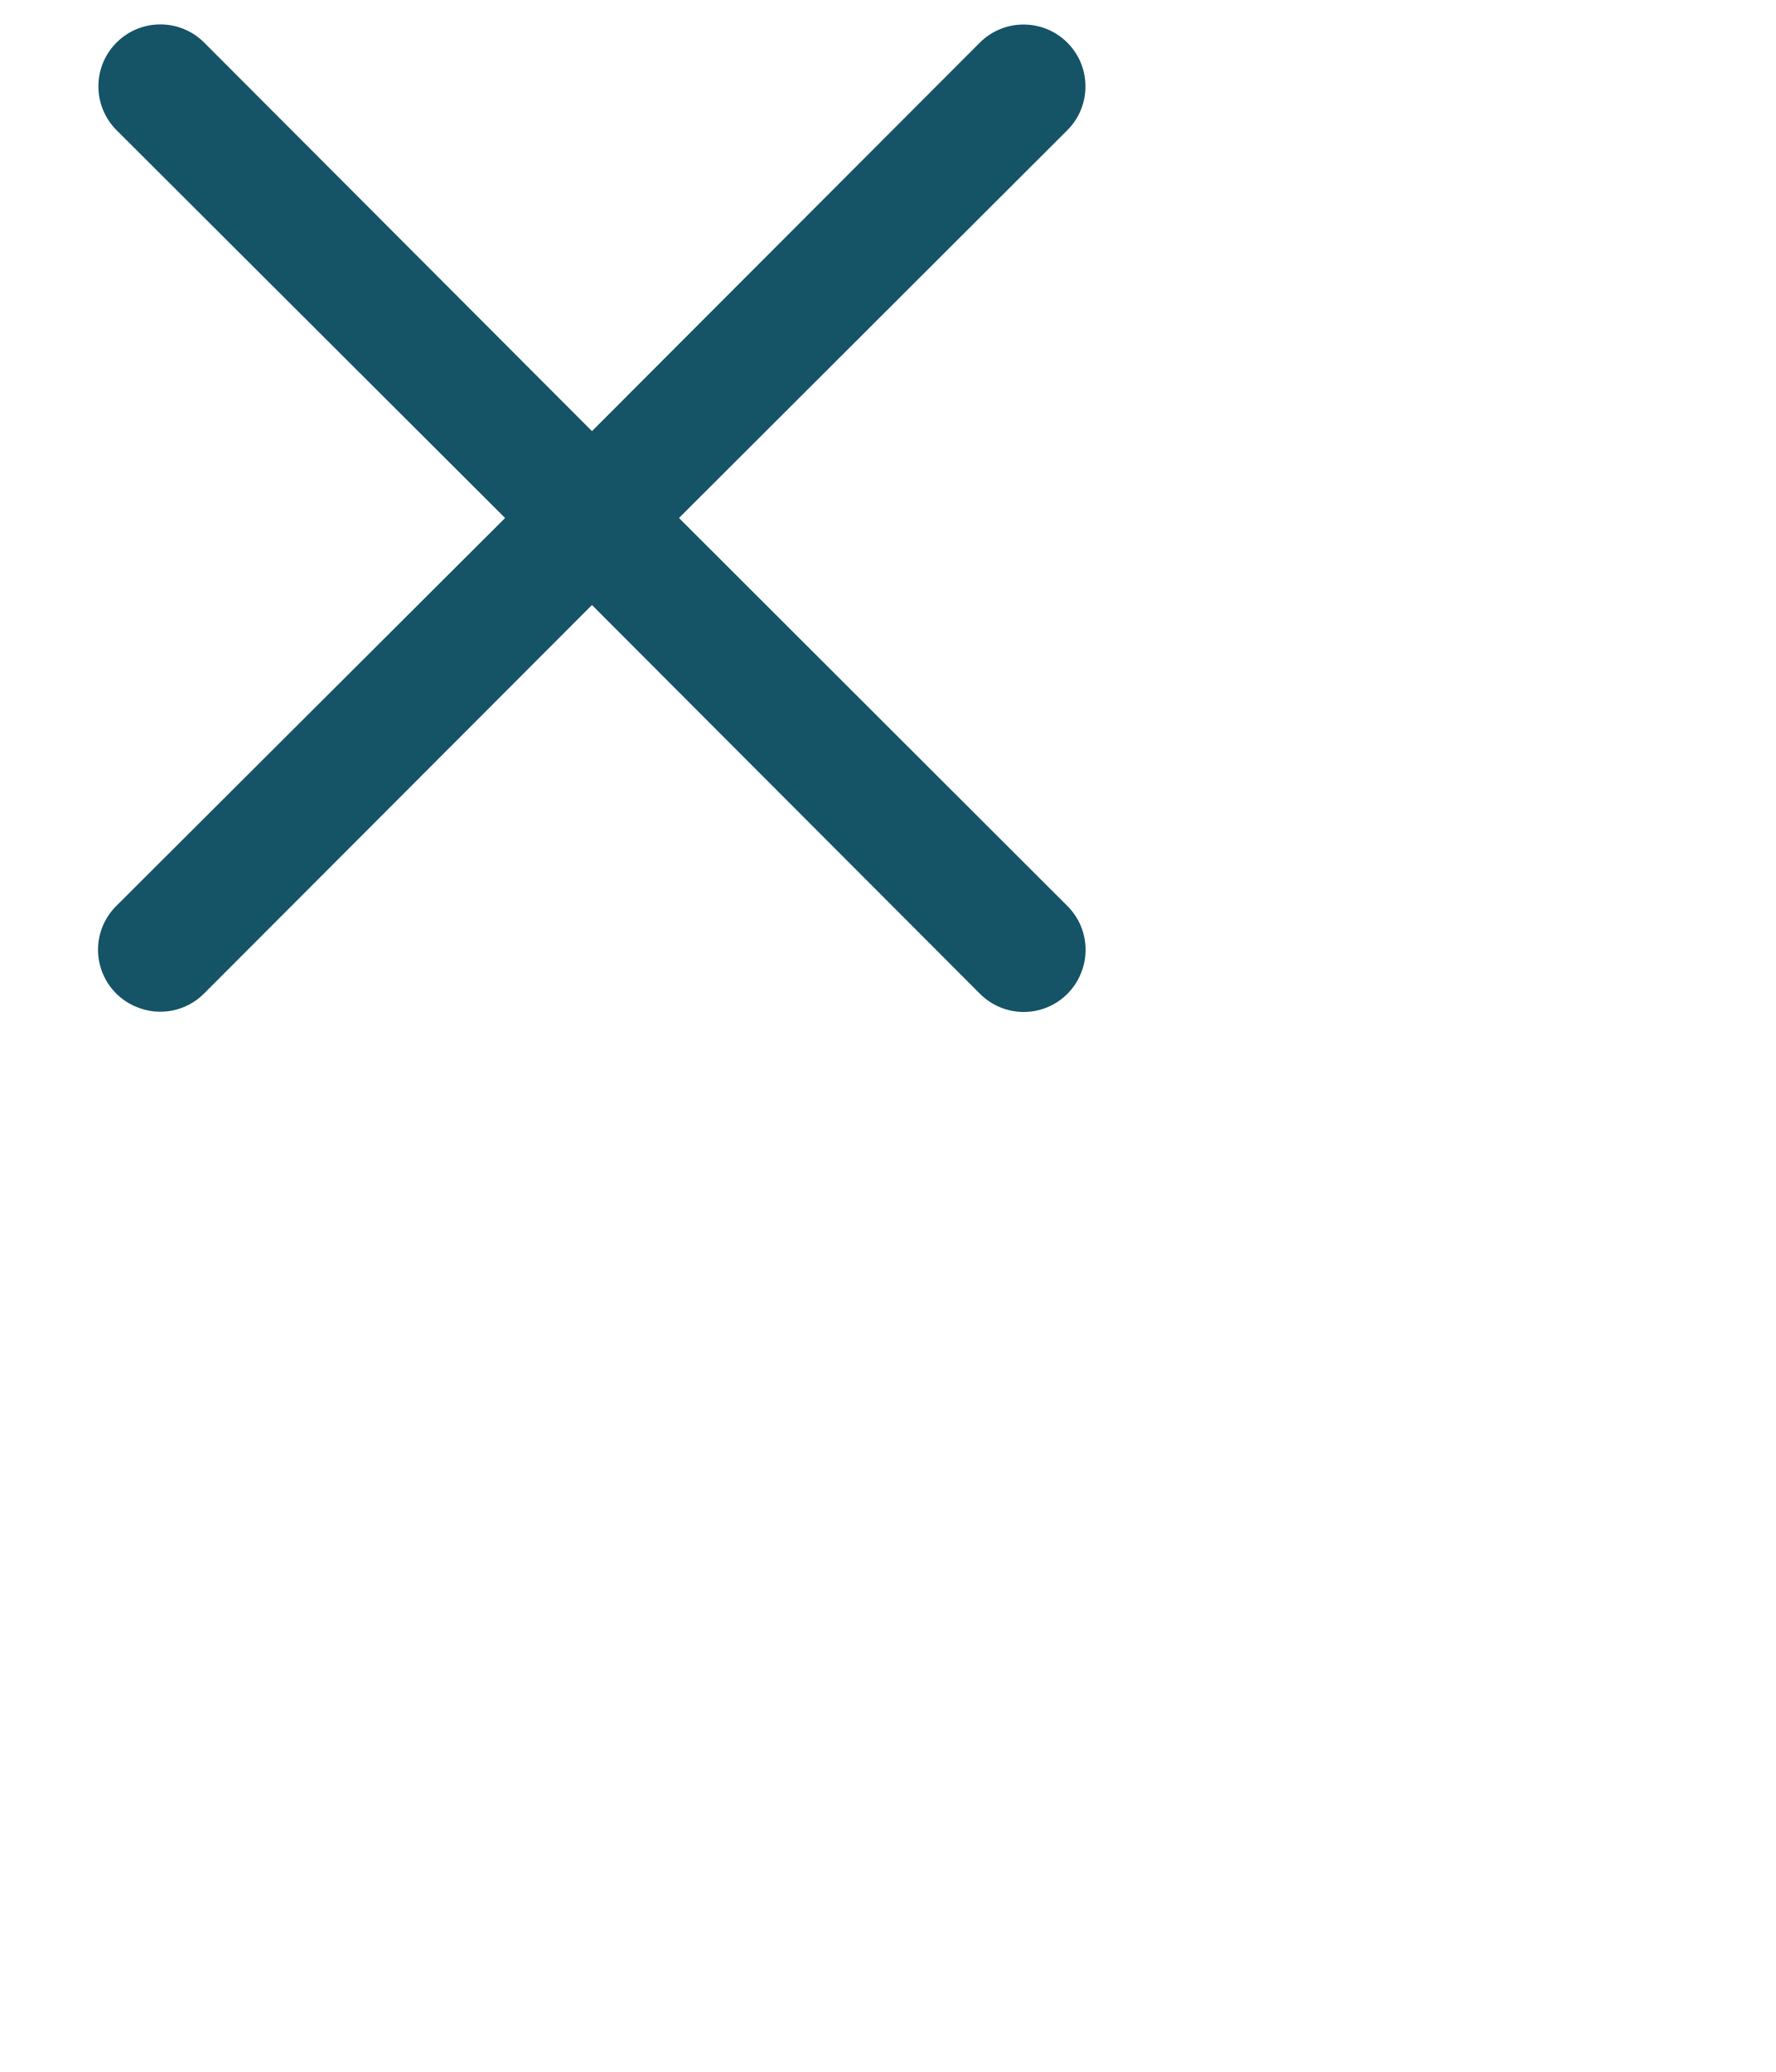
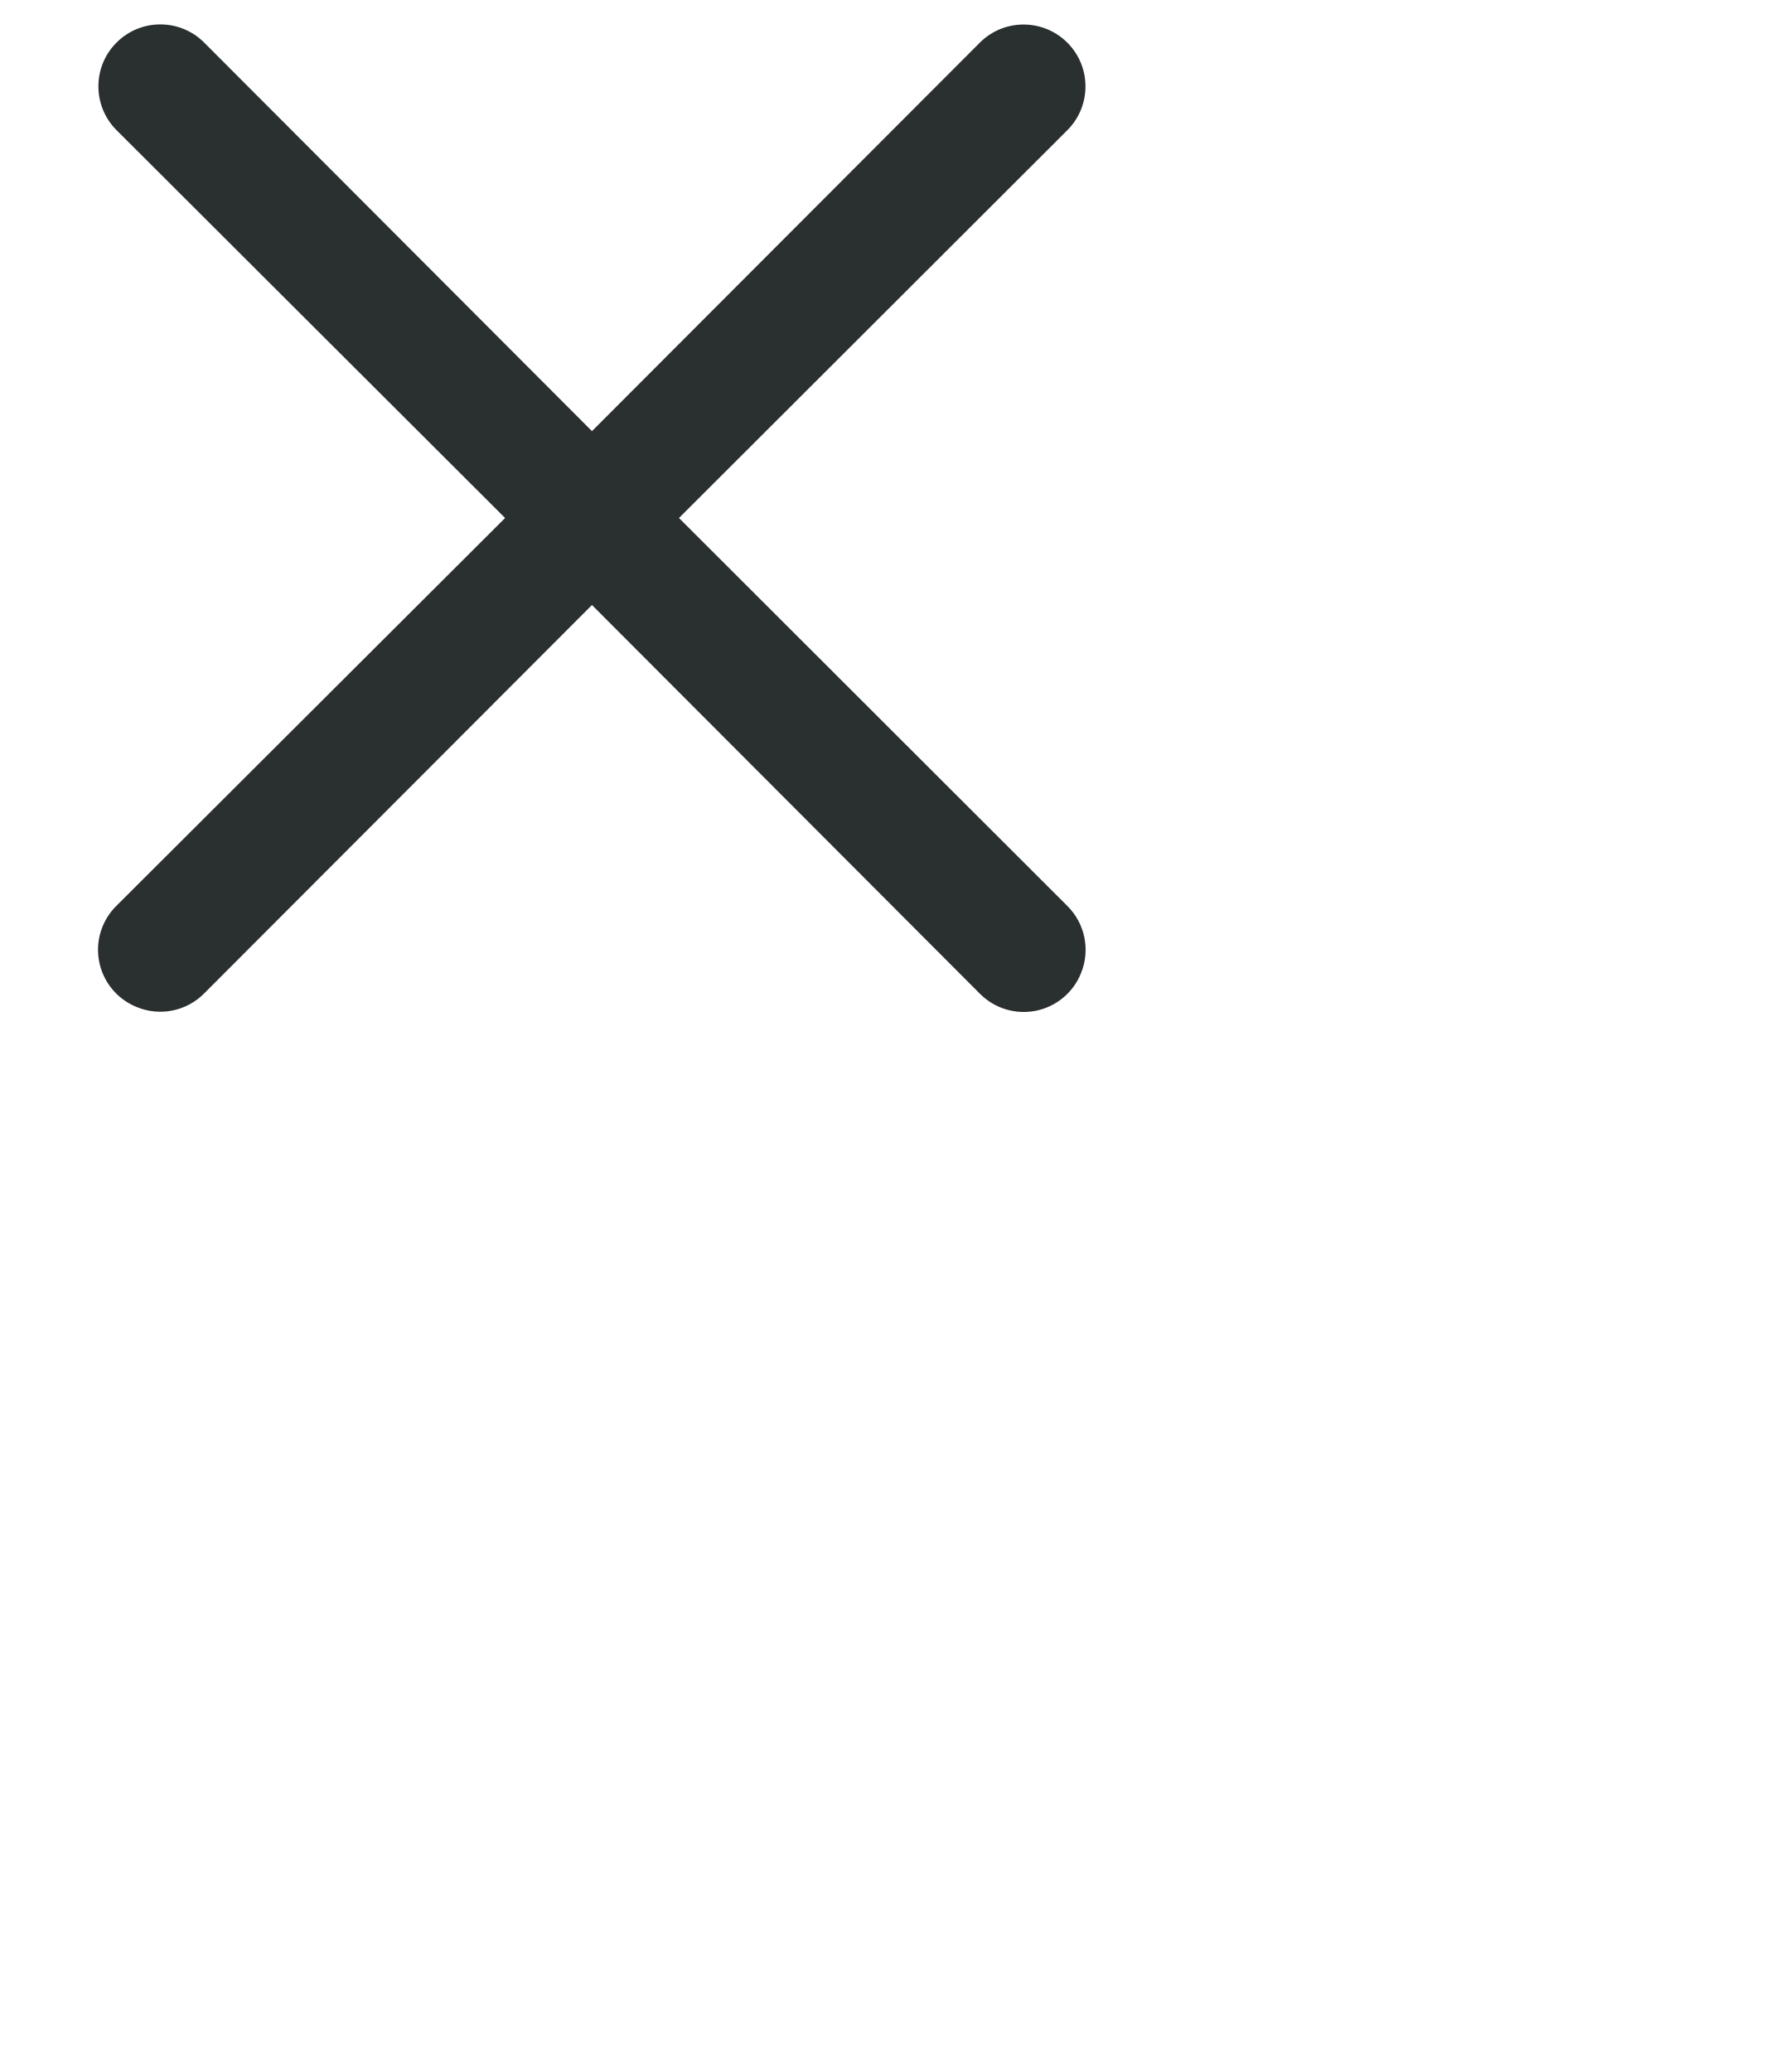
<svg xmlns="http://www.w3.org/2000/svg" viewBox="0 0 12 14" fill="none">
-   <path fill="#155366" d="M4.588 3.5 7.212.88a.418.418 0 0 0-.591-.592L4 2.913 1.38.288a.418.418 0 1 0-.593.591L3.413 3.5.787 6.12a.417.417 0 0 0 .136.684.417.417 0 0 0 .456-.091L4 4.088l2.62 2.625a.417.417 0 0 0 .684-.136.417.417 0 0 0-.092-.456L4.588 3.5Z" />
+   <path fill="#2A2F30" d="M4.588 3.5 7.212.88a.418.418 0 0 0-.591-.592L4 2.913 1.38.288a.418.418 0 1 0-.593.591L3.413 3.5.787 6.12a.417.417 0 0 0 .136.684.417.417 0 0 0 .456-.091L4 4.088l2.62 2.625a.417.417 0 0 0 .684-.136.417.417 0 0 0-.092-.456L4.588 3.5Z" />
</svg>
